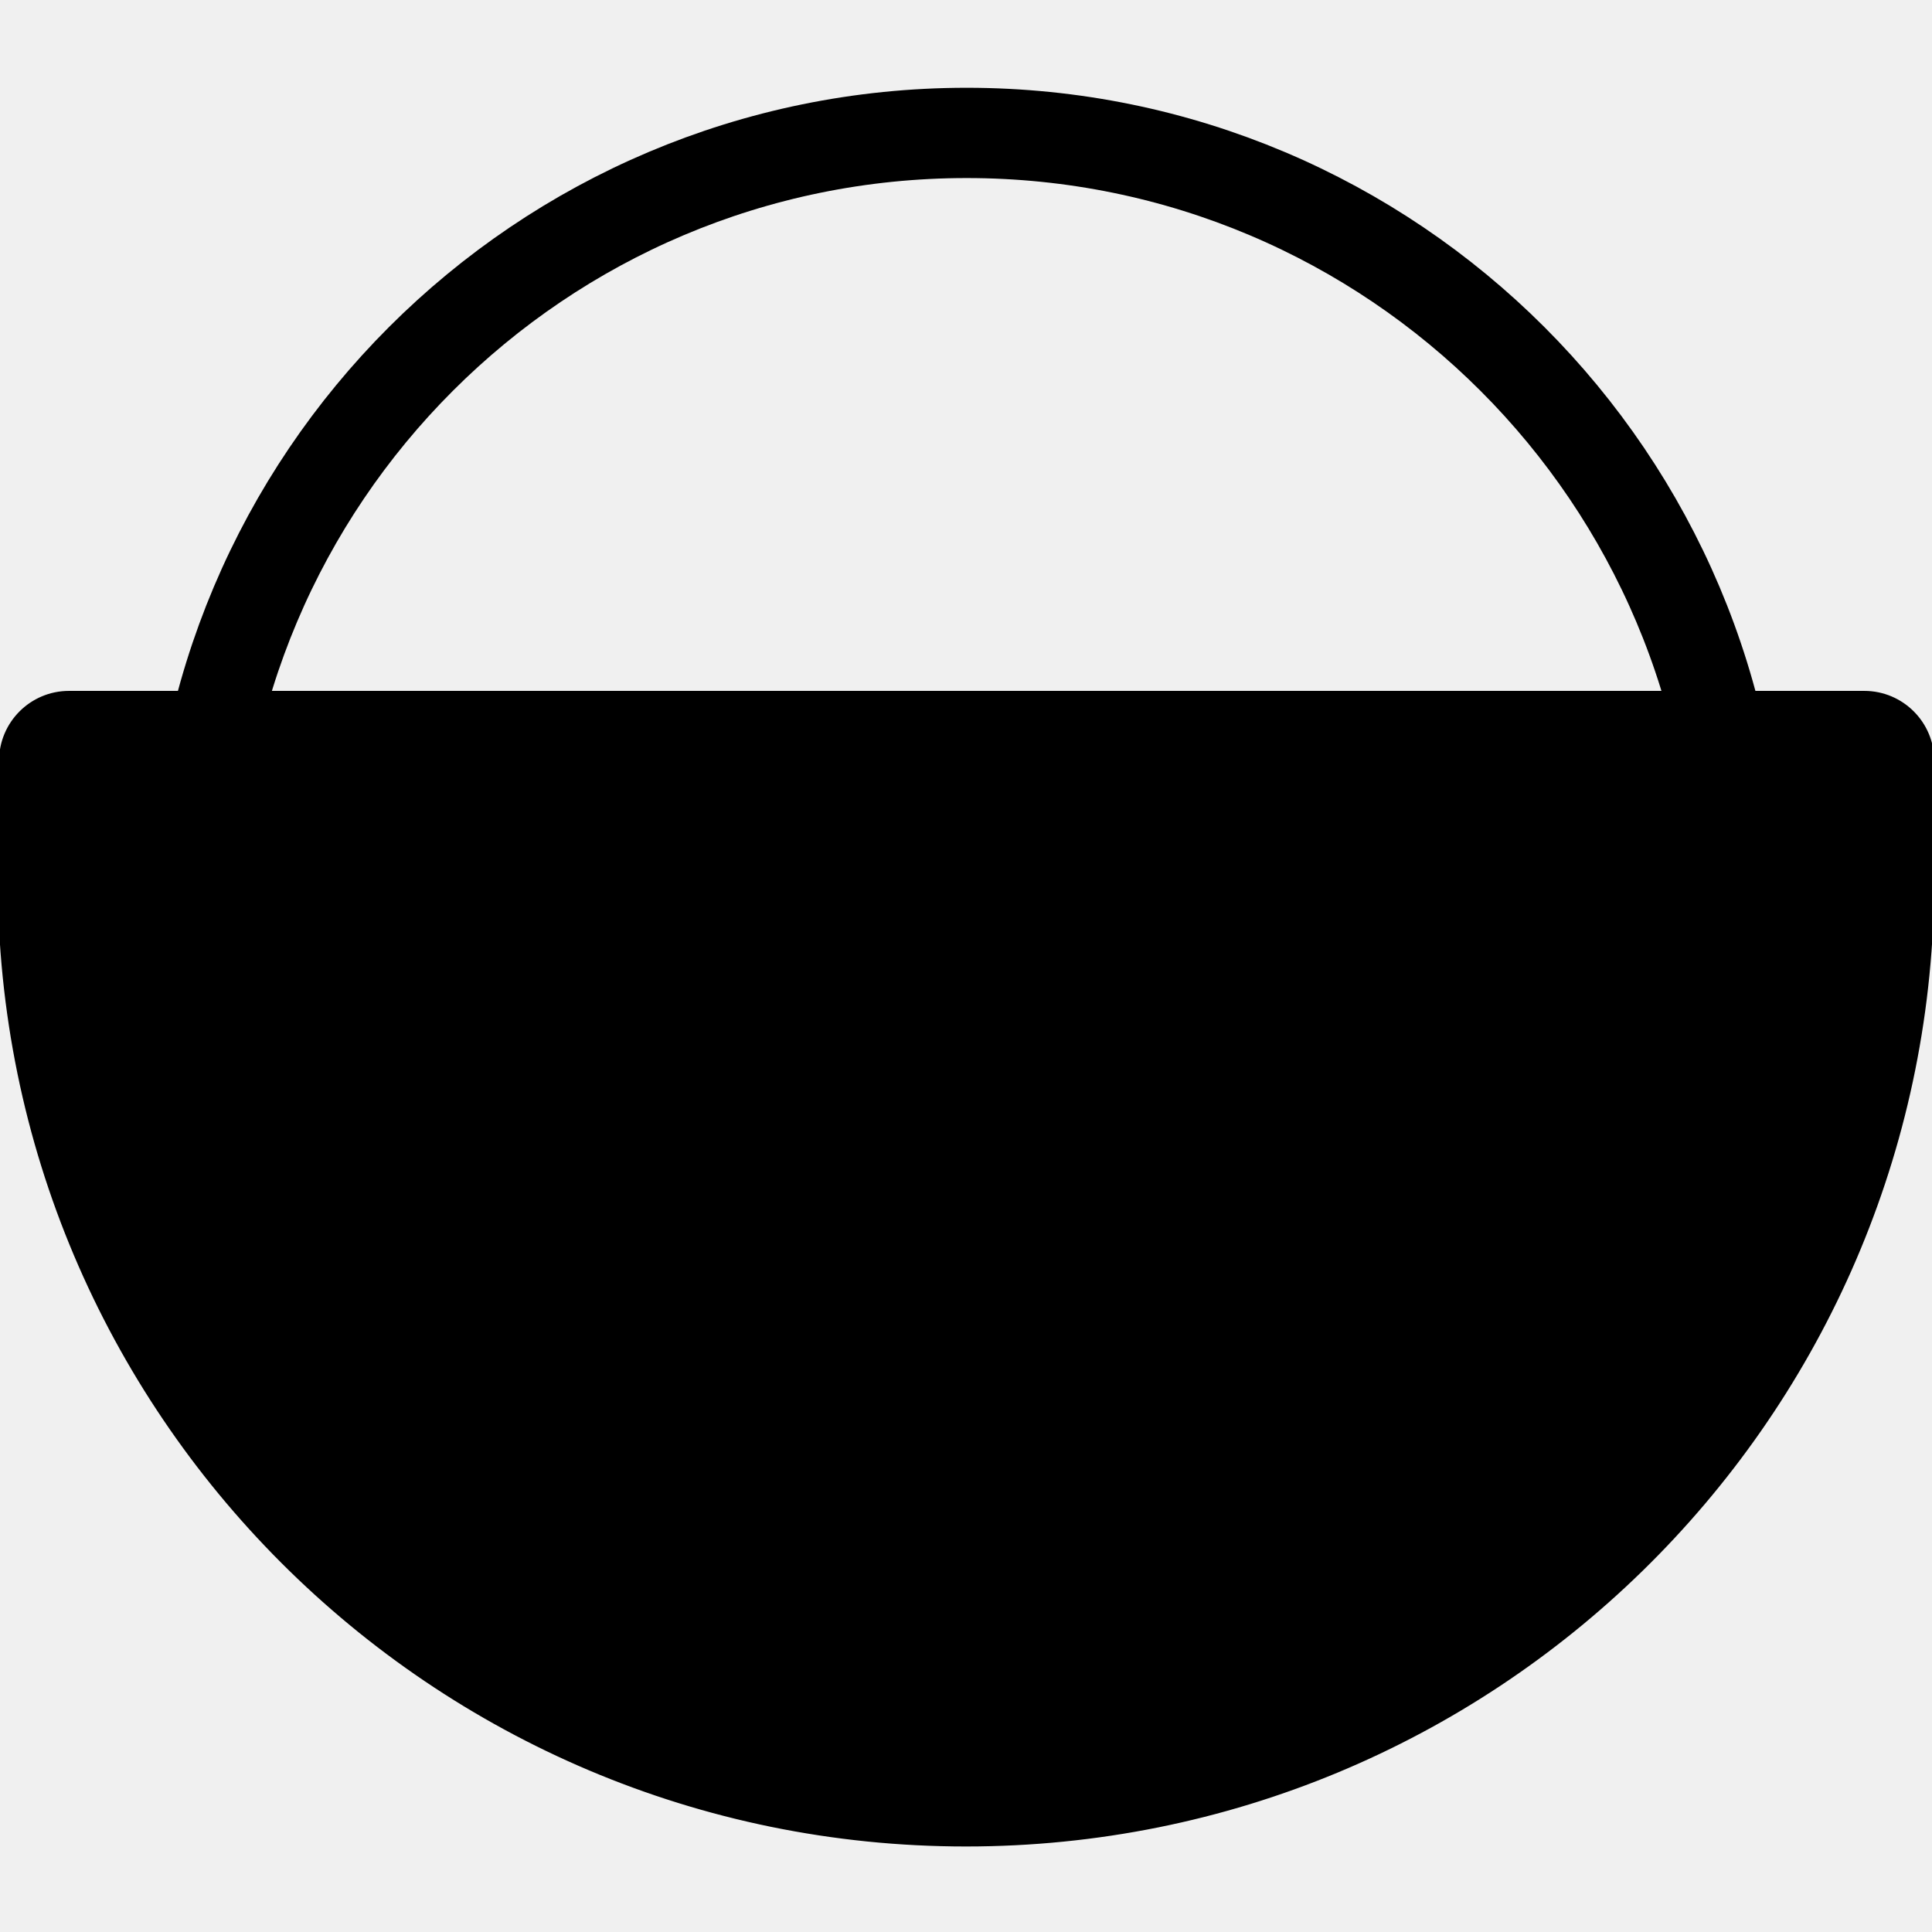
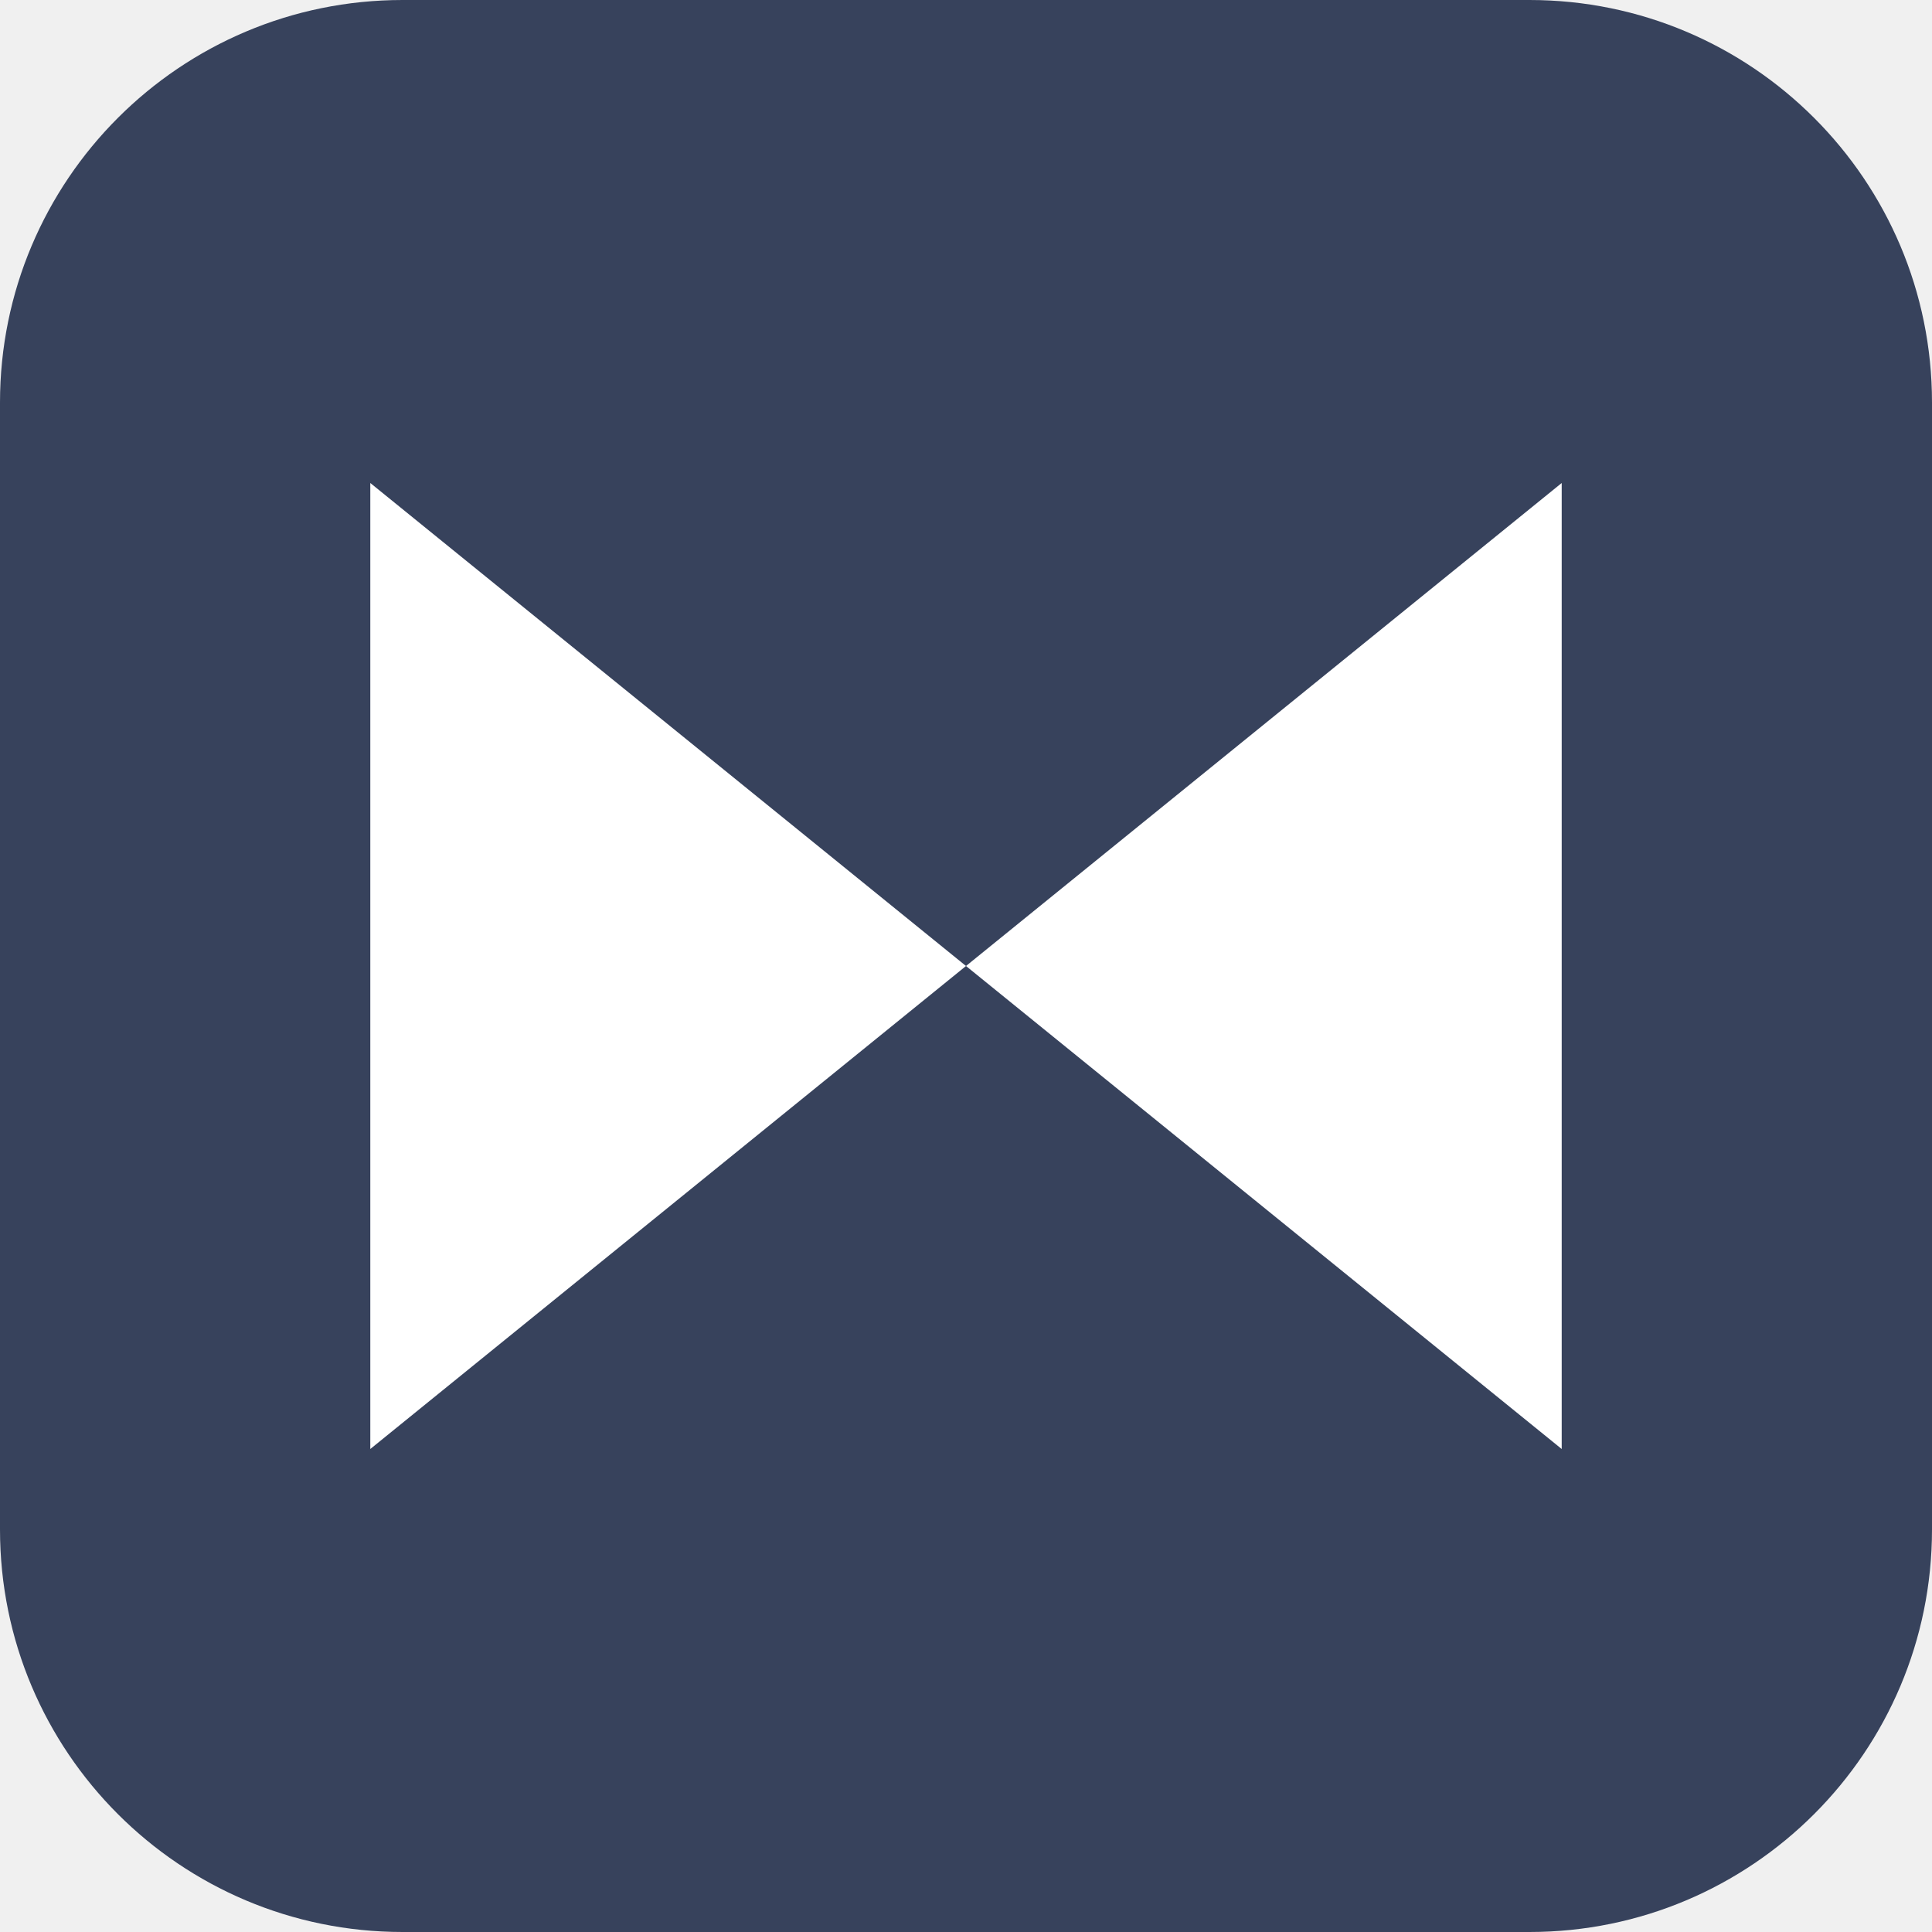
- <svg xmlns="http://www.w3.org/2000/svg" fill="currentColor" stroke="currentColor" width="20" height="20" viewBox="0 0 428 389.11">
-   <circle cx="214.15" cy="181" r="171" fill="none" stroke="currentColor" stroke-miterlimit="10" stroke-width="20" />
-   <path d="M413 134.11H15.29a15 15 0 0 0-15 15v15.3C.12 168 0 171.52 0 175.11c0 118.19 95.81 214 214 214 116.4 0 211.1-92.94 213.93-208.67 0-.44.07-.88.07-1.33v-30a15 15 0 0 0-15-15Z" />
+ <svg xmlns="http://www.w3.org/2000/svg" width="20" height="20" viewBox="0 0 24 24">
+   <rect width="24" height="24" rx="5" fill="#37425C" />
+   <path fill="#fff" d="M4.6 6 12 12 4.6 18Z" />
+   <path fill="#fff" d="M19.4 6 12 12 19.4 18Z" />
</svg>
